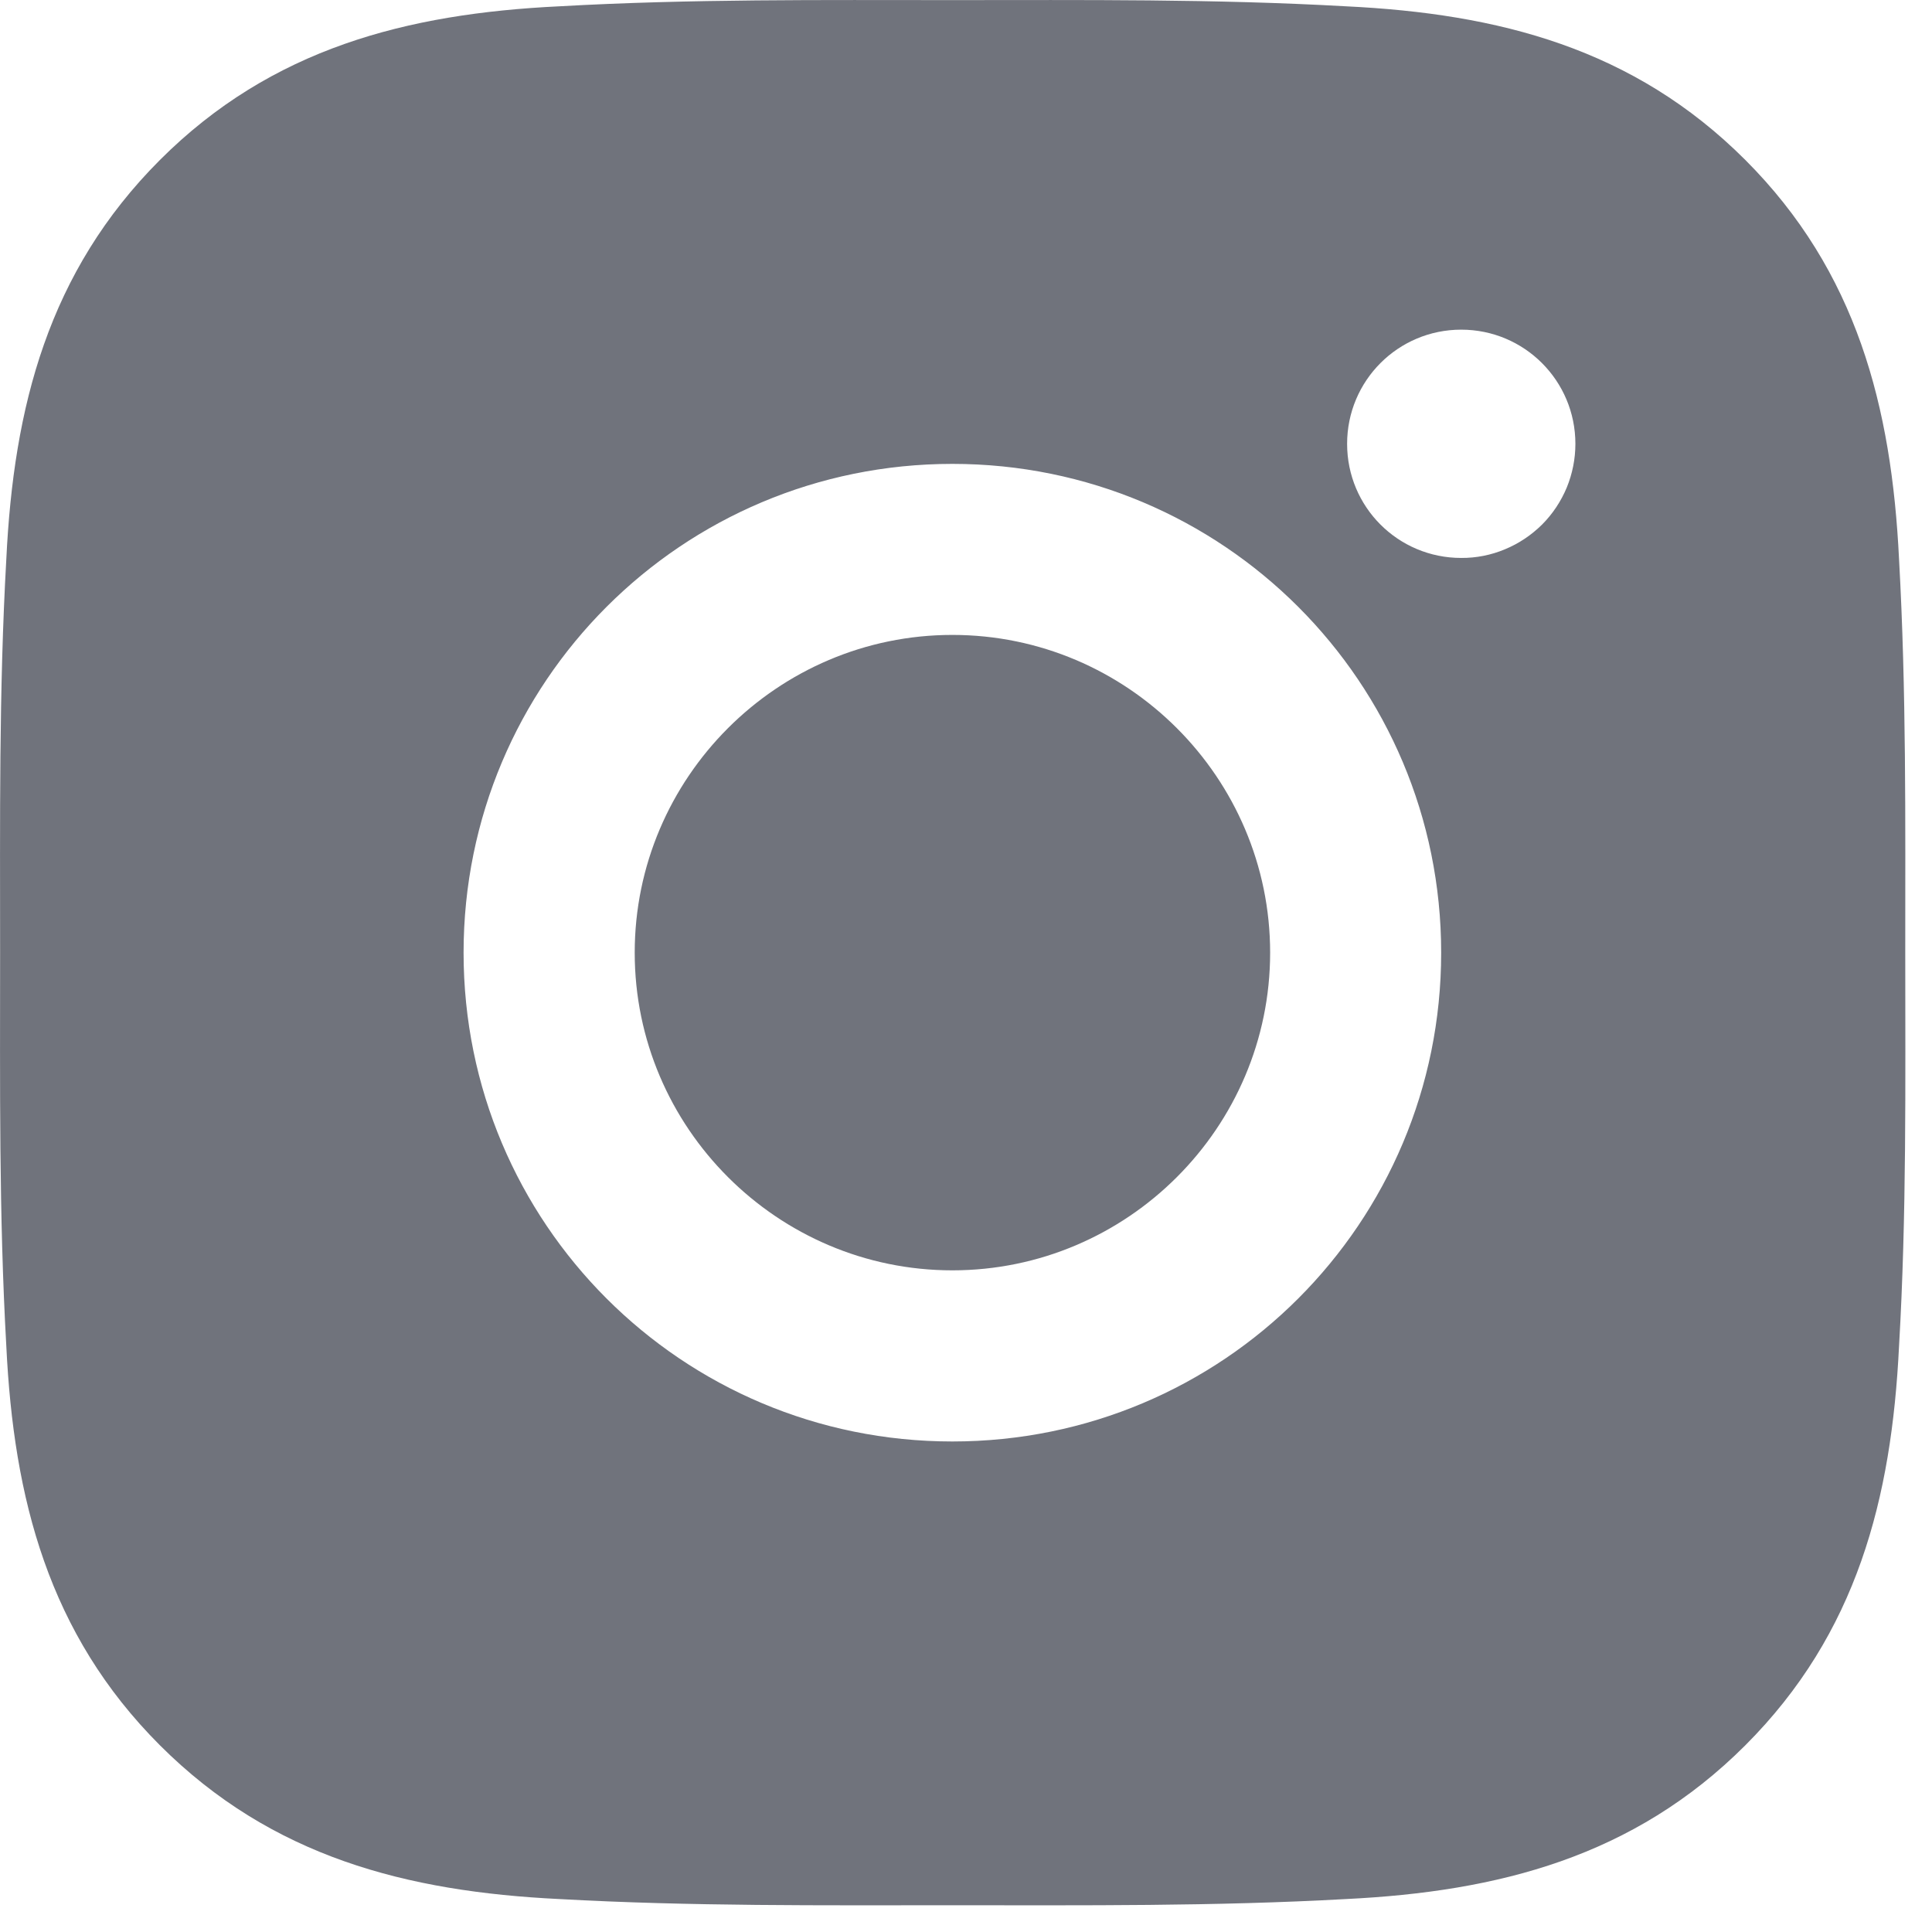
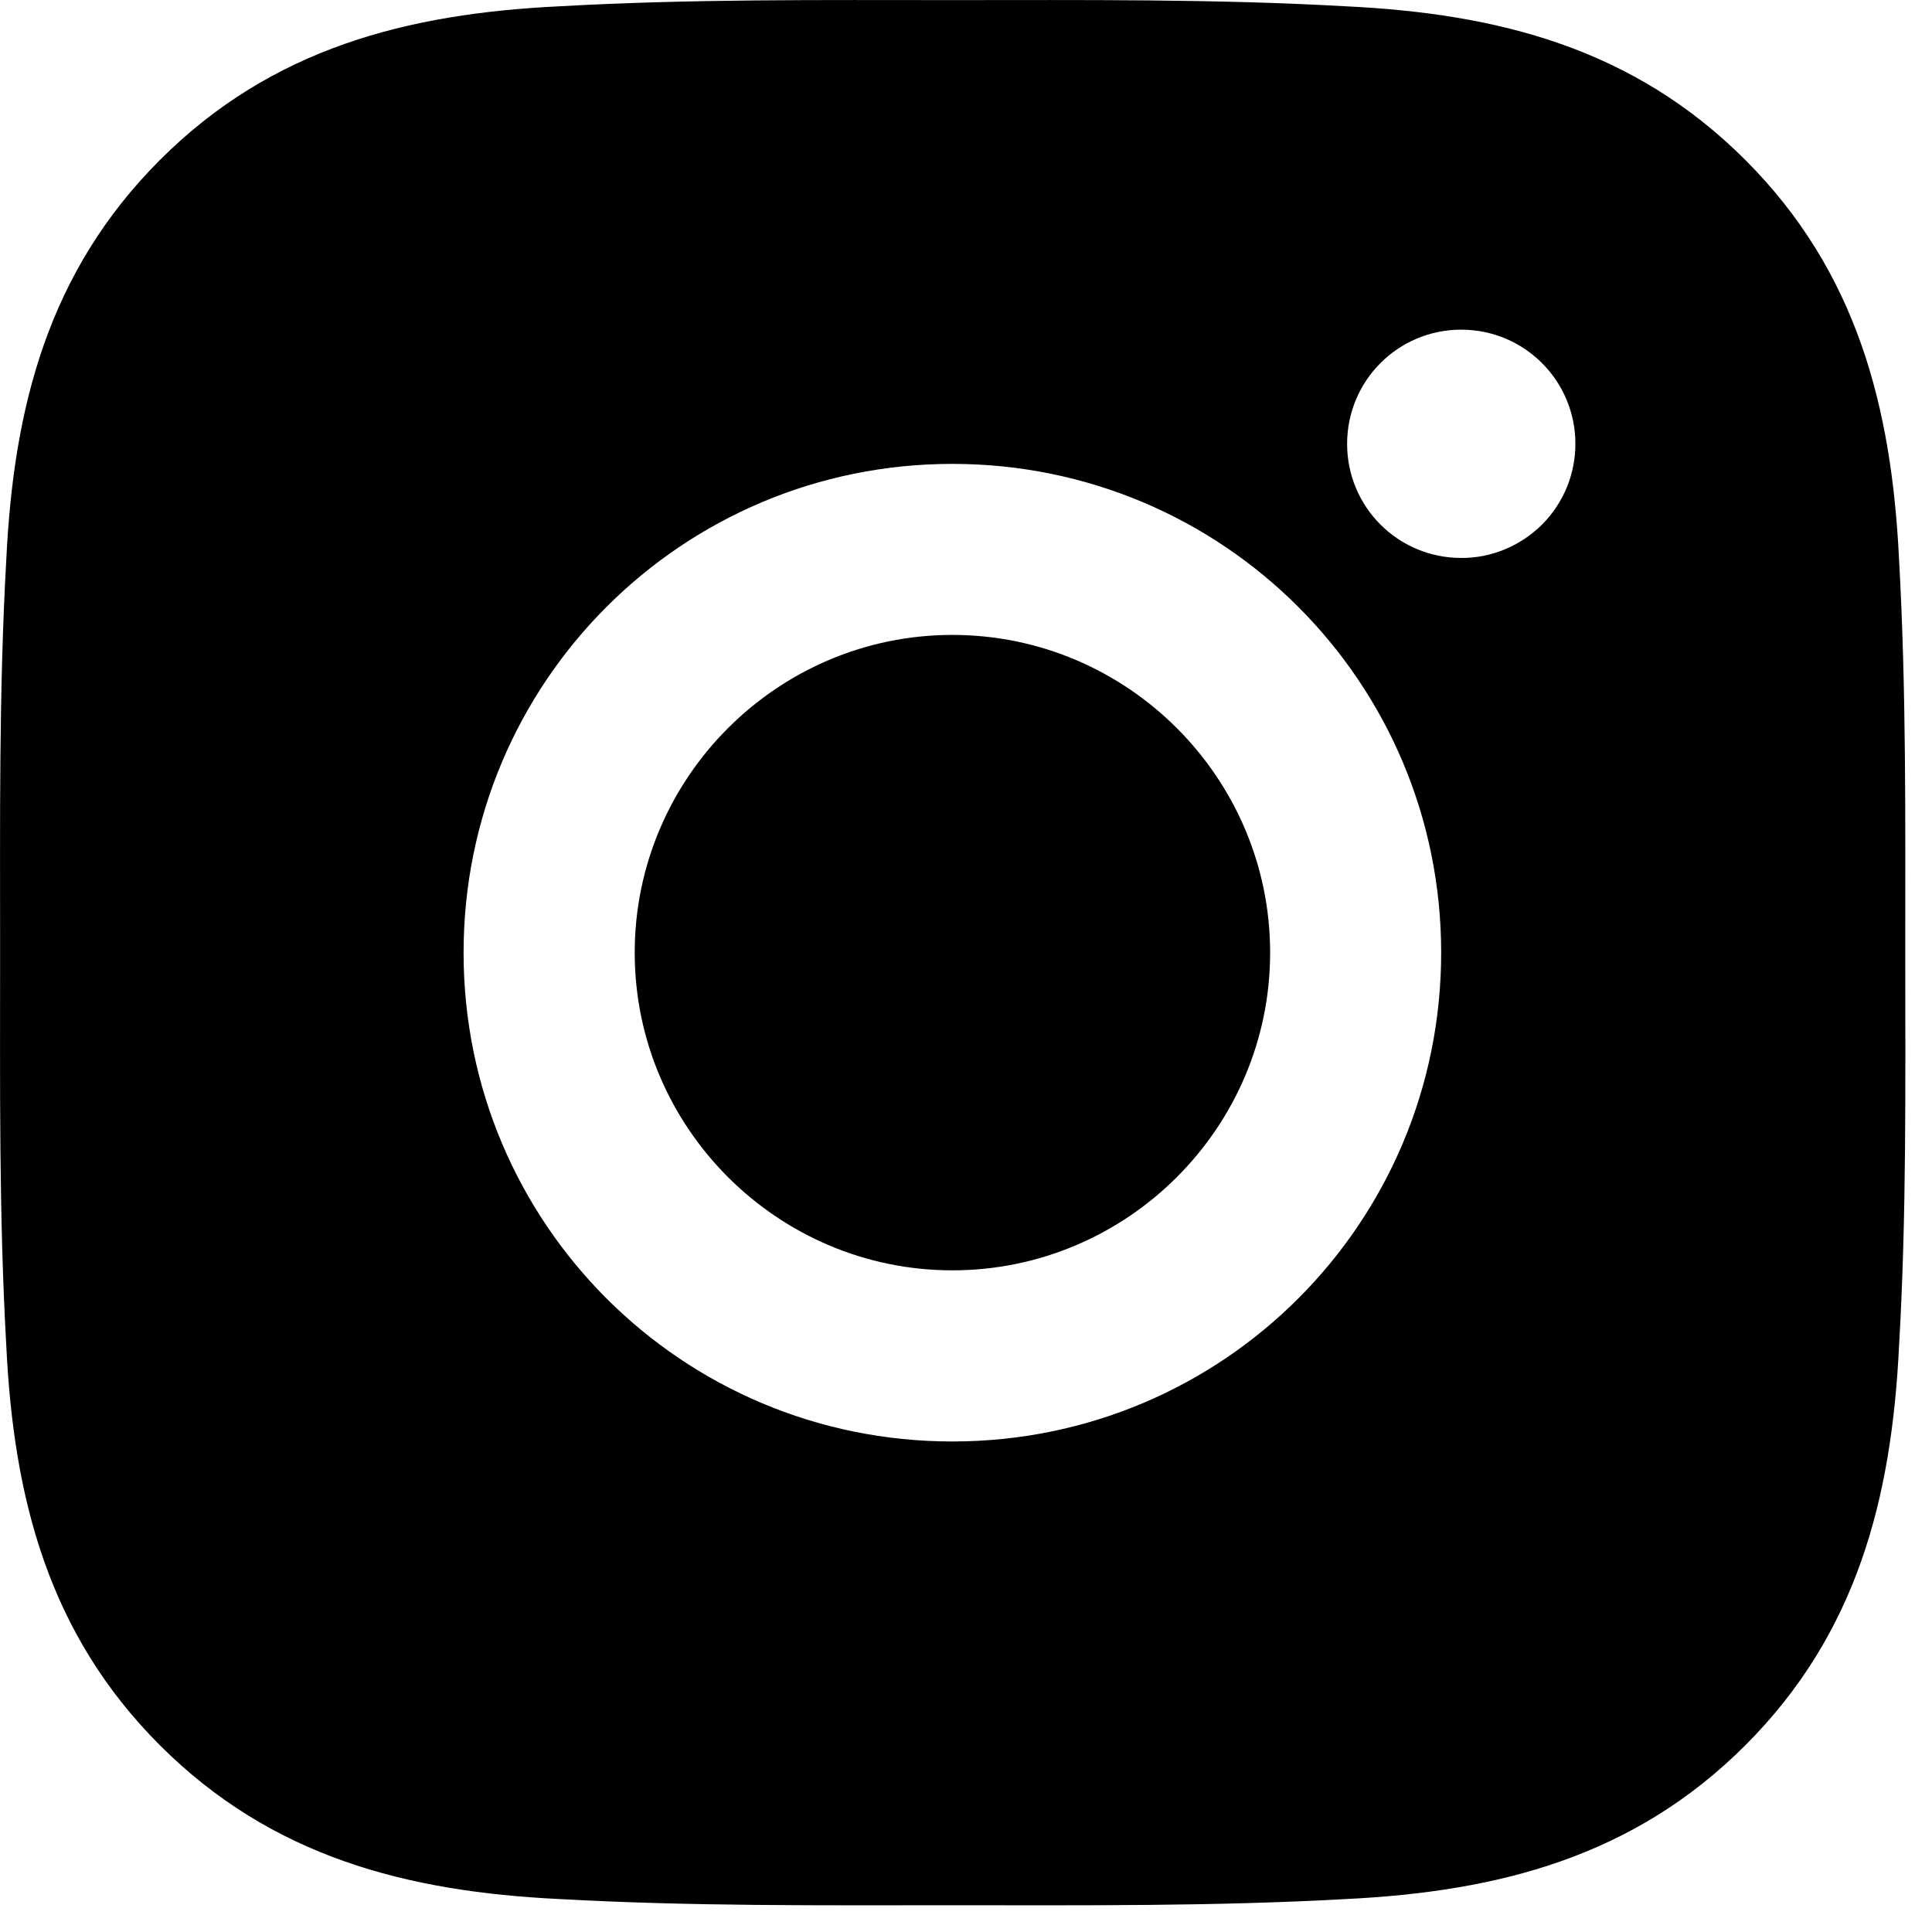
<svg xmlns="http://www.w3.org/2000/svg" width="19" height="19" viewBox="0 0 19 19" fill="none">
-   <path d="M9.366 6.244C7.646 6.244 6.242 7.648 6.242 9.369C6.242 11.089 7.646 12.493 9.366 12.493C11.087 12.493 12.491 11.089 12.491 9.369C12.491 7.648 11.087 6.244 9.366 6.244ZM18.737 9.369C18.737 8.075 18.748 6.793 18.676 5.501C18.603 4.001 18.261 2.67 17.164 1.573C16.065 0.474 14.736 0.134 13.236 0.062C11.942 -0.011 10.66 0.001 9.369 0.001C8.075 0.001 6.793 -0.011 5.501 0.062C4.001 0.134 2.67 0.476 1.573 1.573C0.474 2.673 0.134 4.001 0.062 5.501C-0.011 6.795 0.001 8.077 0.001 9.369C0.001 10.66 -0.011 11.944 0.062 13.236C0.134 14.736 0.476 16.067 1.573 17.164C2.673 18.263 4.001 18.603 5.501 18.676C6.795 18.748 8.077 18.737 9.369 18.737C10.662 18.737 11.944 18.748 13.236 18.676C14.736 18.603 16.067 18.261 17.164 17.164C18.263 16.065 18.603 14.736 18.676 13.236C18.751 11.944 18.737 10.662 18.737 9.369ZM9.366 14.176C6.706 14.176 4.559 12.029 4.559 9.369C4.559 6.709 6.706 4.562 9.366 4.562C12.027 4.562 14.173 6.709 14.173 9.369C14.173 12.029 12.027 14.176 9.366 14.176ZM14.37 5.487C13.749 5.487 13.248 4.986 13.248 4.365C13.248 3.744 13.749 3.242 14.37 3.242C14.991 3.242 15.493 3.744 15.493 4.365C15.493 4.512 15.464 4.658 15.408 4.795C15.351 4.931 15.269 5.055 15.165 5.159C15.06 5.263 14.936 5.346 14.8 5.402C14.664 5.459 14.518 5.488 14.37 5.487Z" fill="#70737C" />
+   <path d="M9.366 6.244C7.646 6.244 6.242 7.648 6.242 9.369C6.242 11.089 7.646 12.493 9.366 12.493C11.087 12.493 12.491 11.089 12.491 9.369C12.491 7.648 11.087 6.244 9.366 6.244ZM18.737 9.369C18.737 8.075 18.748 6.793 18.676 5.501C18.603 4.001 18.261 2.67 17.164 1.573C16.065 0.474 14.736 0.134 13.236 0.062C11.942 -0.011 10.66 0.001 9.369 0.001C8.075 0.001 6.793 -0.011 5.501 0.062C4.001 0.134 2.67 0.476 1.573 1.573C0.474 2.673 0.134 4.001 0.062 5.501C-0.011 6.795 0.001 8.077 0.001 9.369C0.001 10.66 -0.011 11.944 0.062 13.236C0.134 14.736 0.476 16.067 1.573 17.164C2.673 18.263 4.001 18.603 5.501 18.676C6.795 18.748 8.077 18.737 9.369 18.737C10.662 18.737 11.944 18.748 13.236 18.676C14.736 18.603 16.067 18.261 17.164 17.164C18.263 16.065 18.603 14.736 18.676 13.236C18.751 11.944 18.737 10.662 18.737 9.369ZM9.366 14.176C6.706 14.176 4.559 12.029 4.559 9.369C4.559 6.709 6.706 4.562 9.366 4.562C12.027 4.562 14.173 6.709 14.173 9.369C14.173 12.029 12.027 14.176 9.366 14.176ZM14.37 5.487C13.749 5.487 13.248 4.986 13.248 4.365C13.248 3.744 13.749 3.242 14.37 3.242C14.991 3.242 15.493 3.744 15.493 4.365C15.493 4.512 15.464 4.658 15.408 4.795C15.351 4.931 15.269 5.055 15.165 5.159C15.06 5.263 14.936 5.346 14.8 5.402C14.664 5.459 14.518 5.488 14.37 5.487Z" fill="currentColor" />
</svg>
